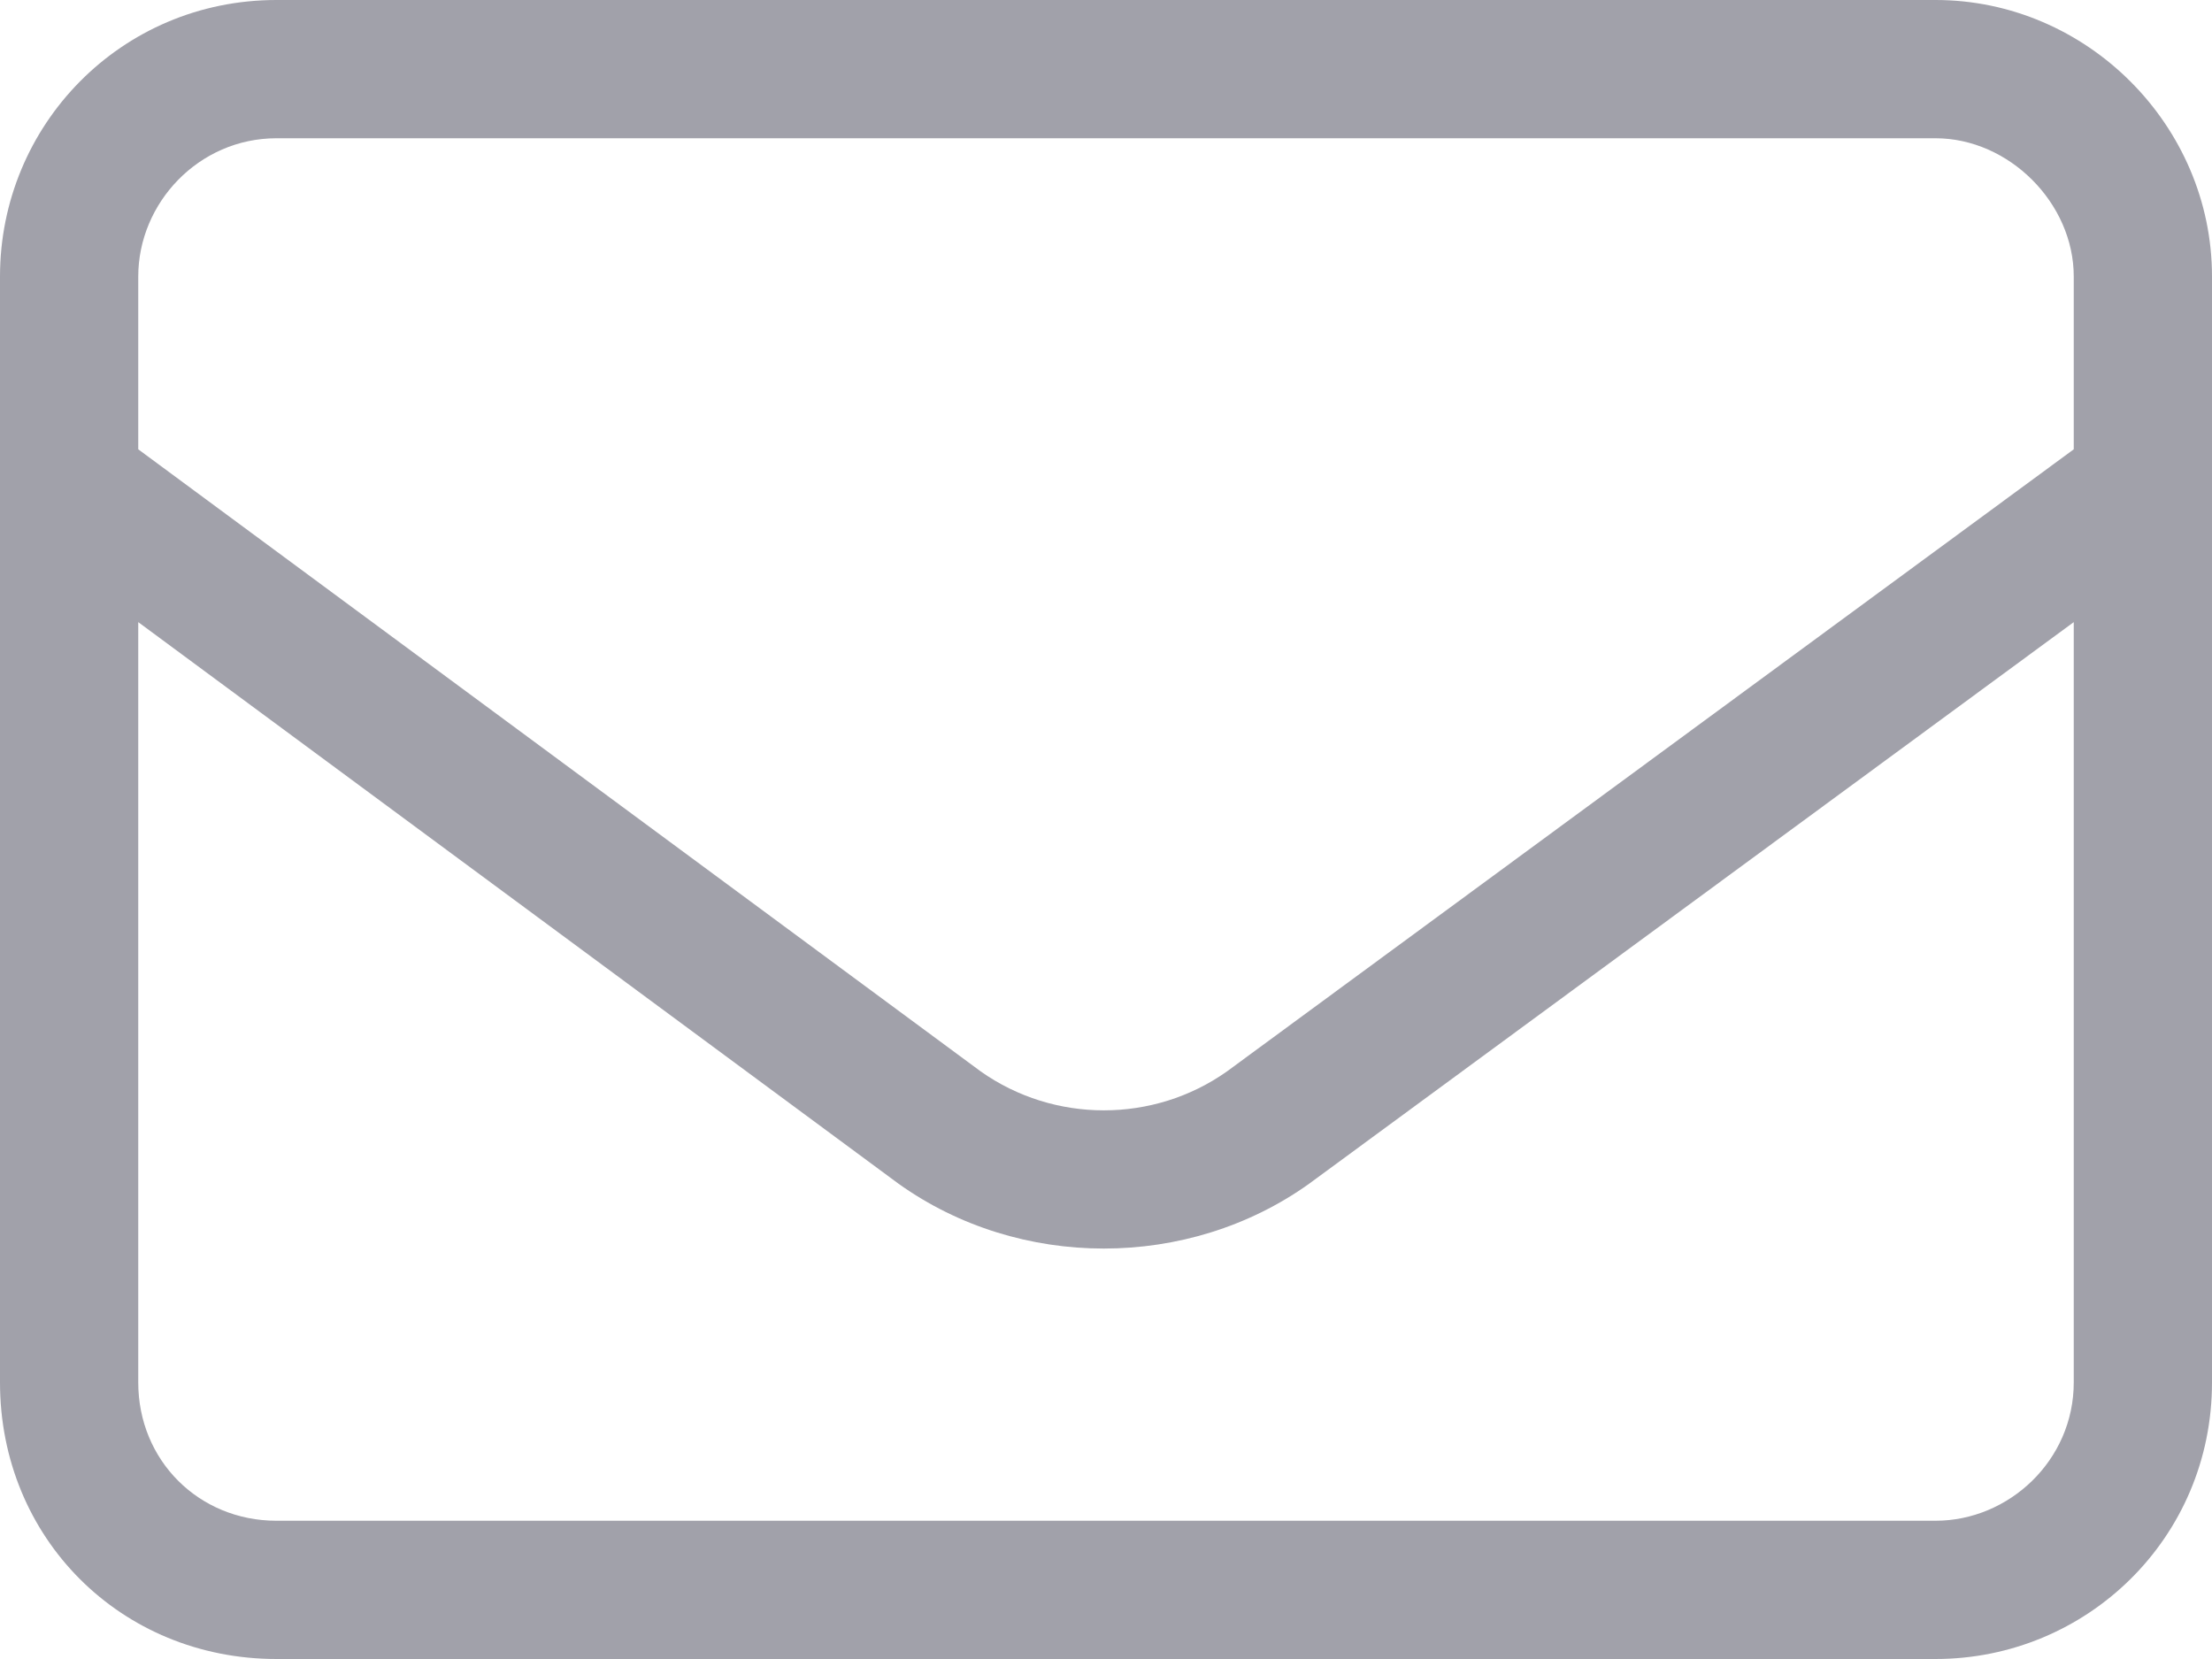
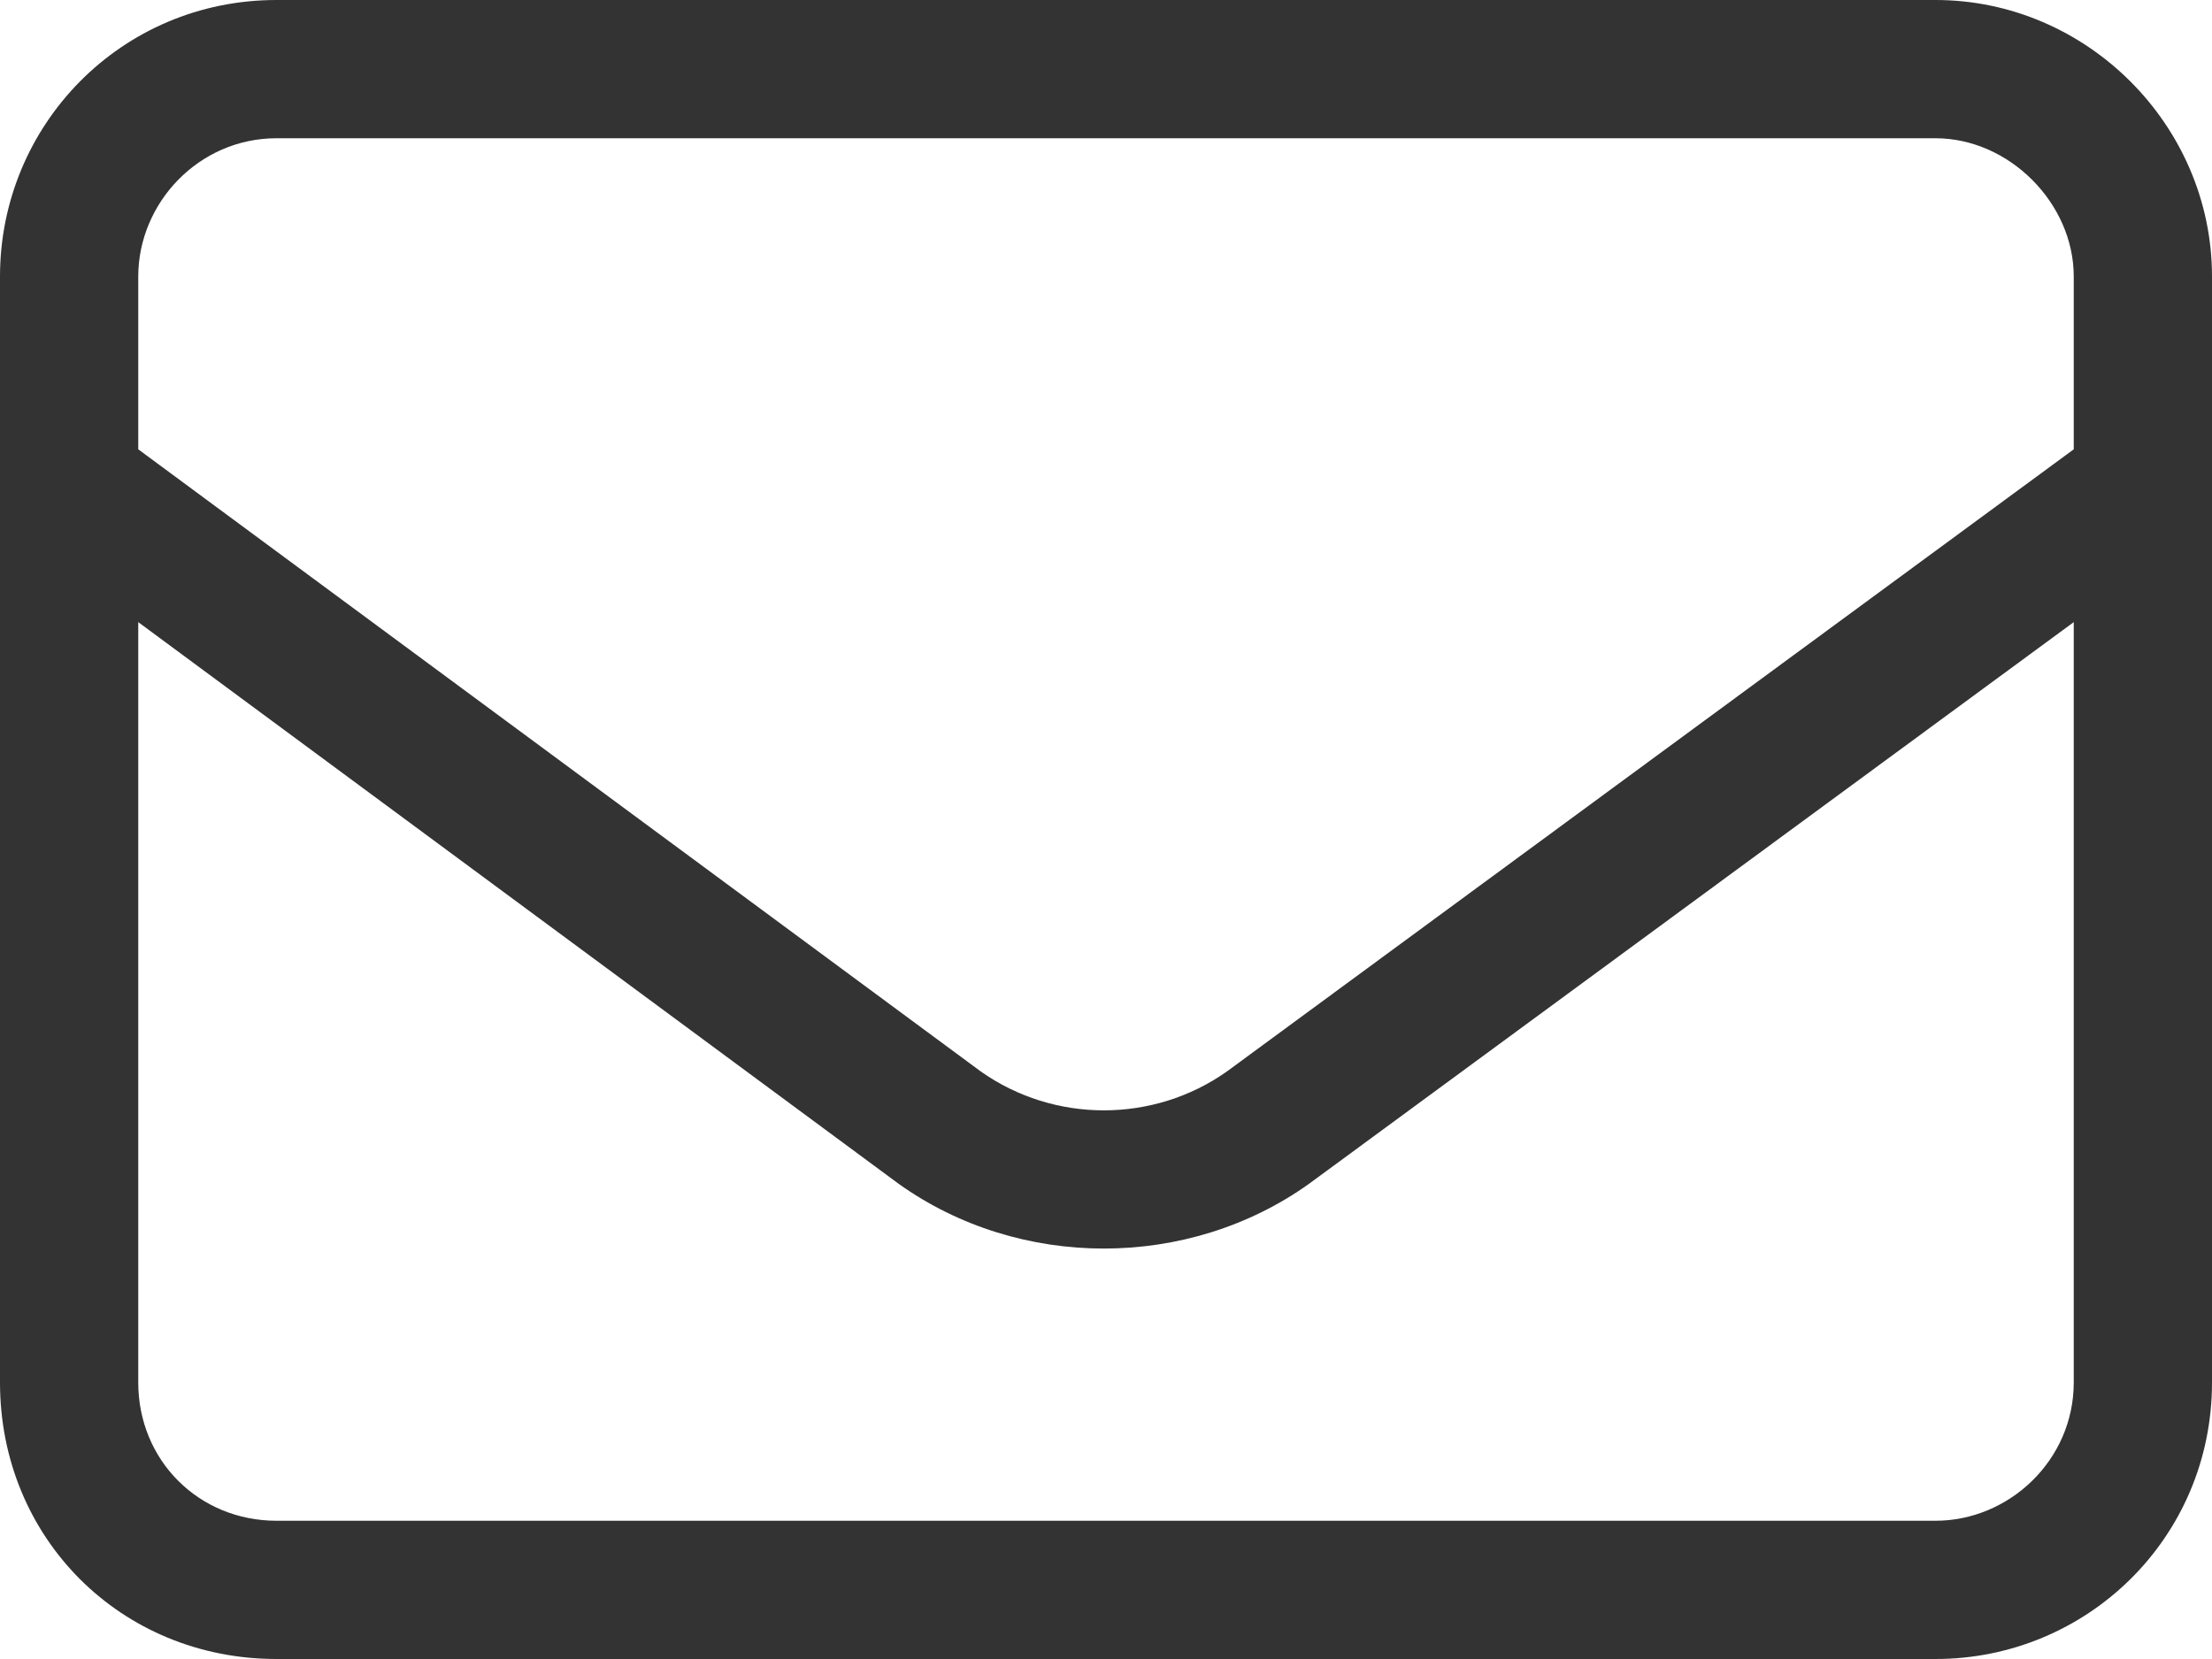
<svg xmlns="http://www.w3.org/2000/svg" width="24" height="18" viewBox="0 0 24 18" fill="none">
-   <path d="M3 1.5C2.156 1.5 1.5 2.203 1.5 3V4.875L10.641 11.625C11.438 12.188 12.516 12.188 13.312 11.625L22.5 4.875V3C22.5 2.203 21.797 1.5 21 1.5H3ZM1.5 6.75V15C1.5 15.844 2.156 16.5 3 16.5H21C21.797 16.5 22.5 15.844 22.5 15V6.75L14.203 12.844C12.891 13.781 11.062 13.781 9.75 12.844L1.5 6.75ZM0 3C0 1.359 1.312 0 3 0H21C22.641 0 24 1.359 24 3V15C24 16.688 22.641 18 21 18H3C1.312 18 0 16.688 0 15V3Z" fill="#A1A1AA" />
+   <path d="M3 1.5C2.156 1.5 1.5 2.203 1.5 3V4.875L10.641 11.625C11.438 12.188 12.516 12.188 13.312 11.625L22.5 4.875V3C22.5 2.203 21.797 1.5 21 1.5H3ZM1.5 6.75V15C1.5 15.844 2.156 16.5 3 16.5H21C21.797 16.5 22.5 15.844 22.5 15V6.75L14.203 12.844C12.891 13.781 11.062 13.781 9.75 12.844L1.5 6.75ZM0 3C0 1.359 1.312 0 3 0H21C22.641 0 24 1.359 24 3V15C24 16.688 22.641 18 21 18H3C1.312 18 0 16.688 0 15V3Z" fill="#333" />
</svg>
